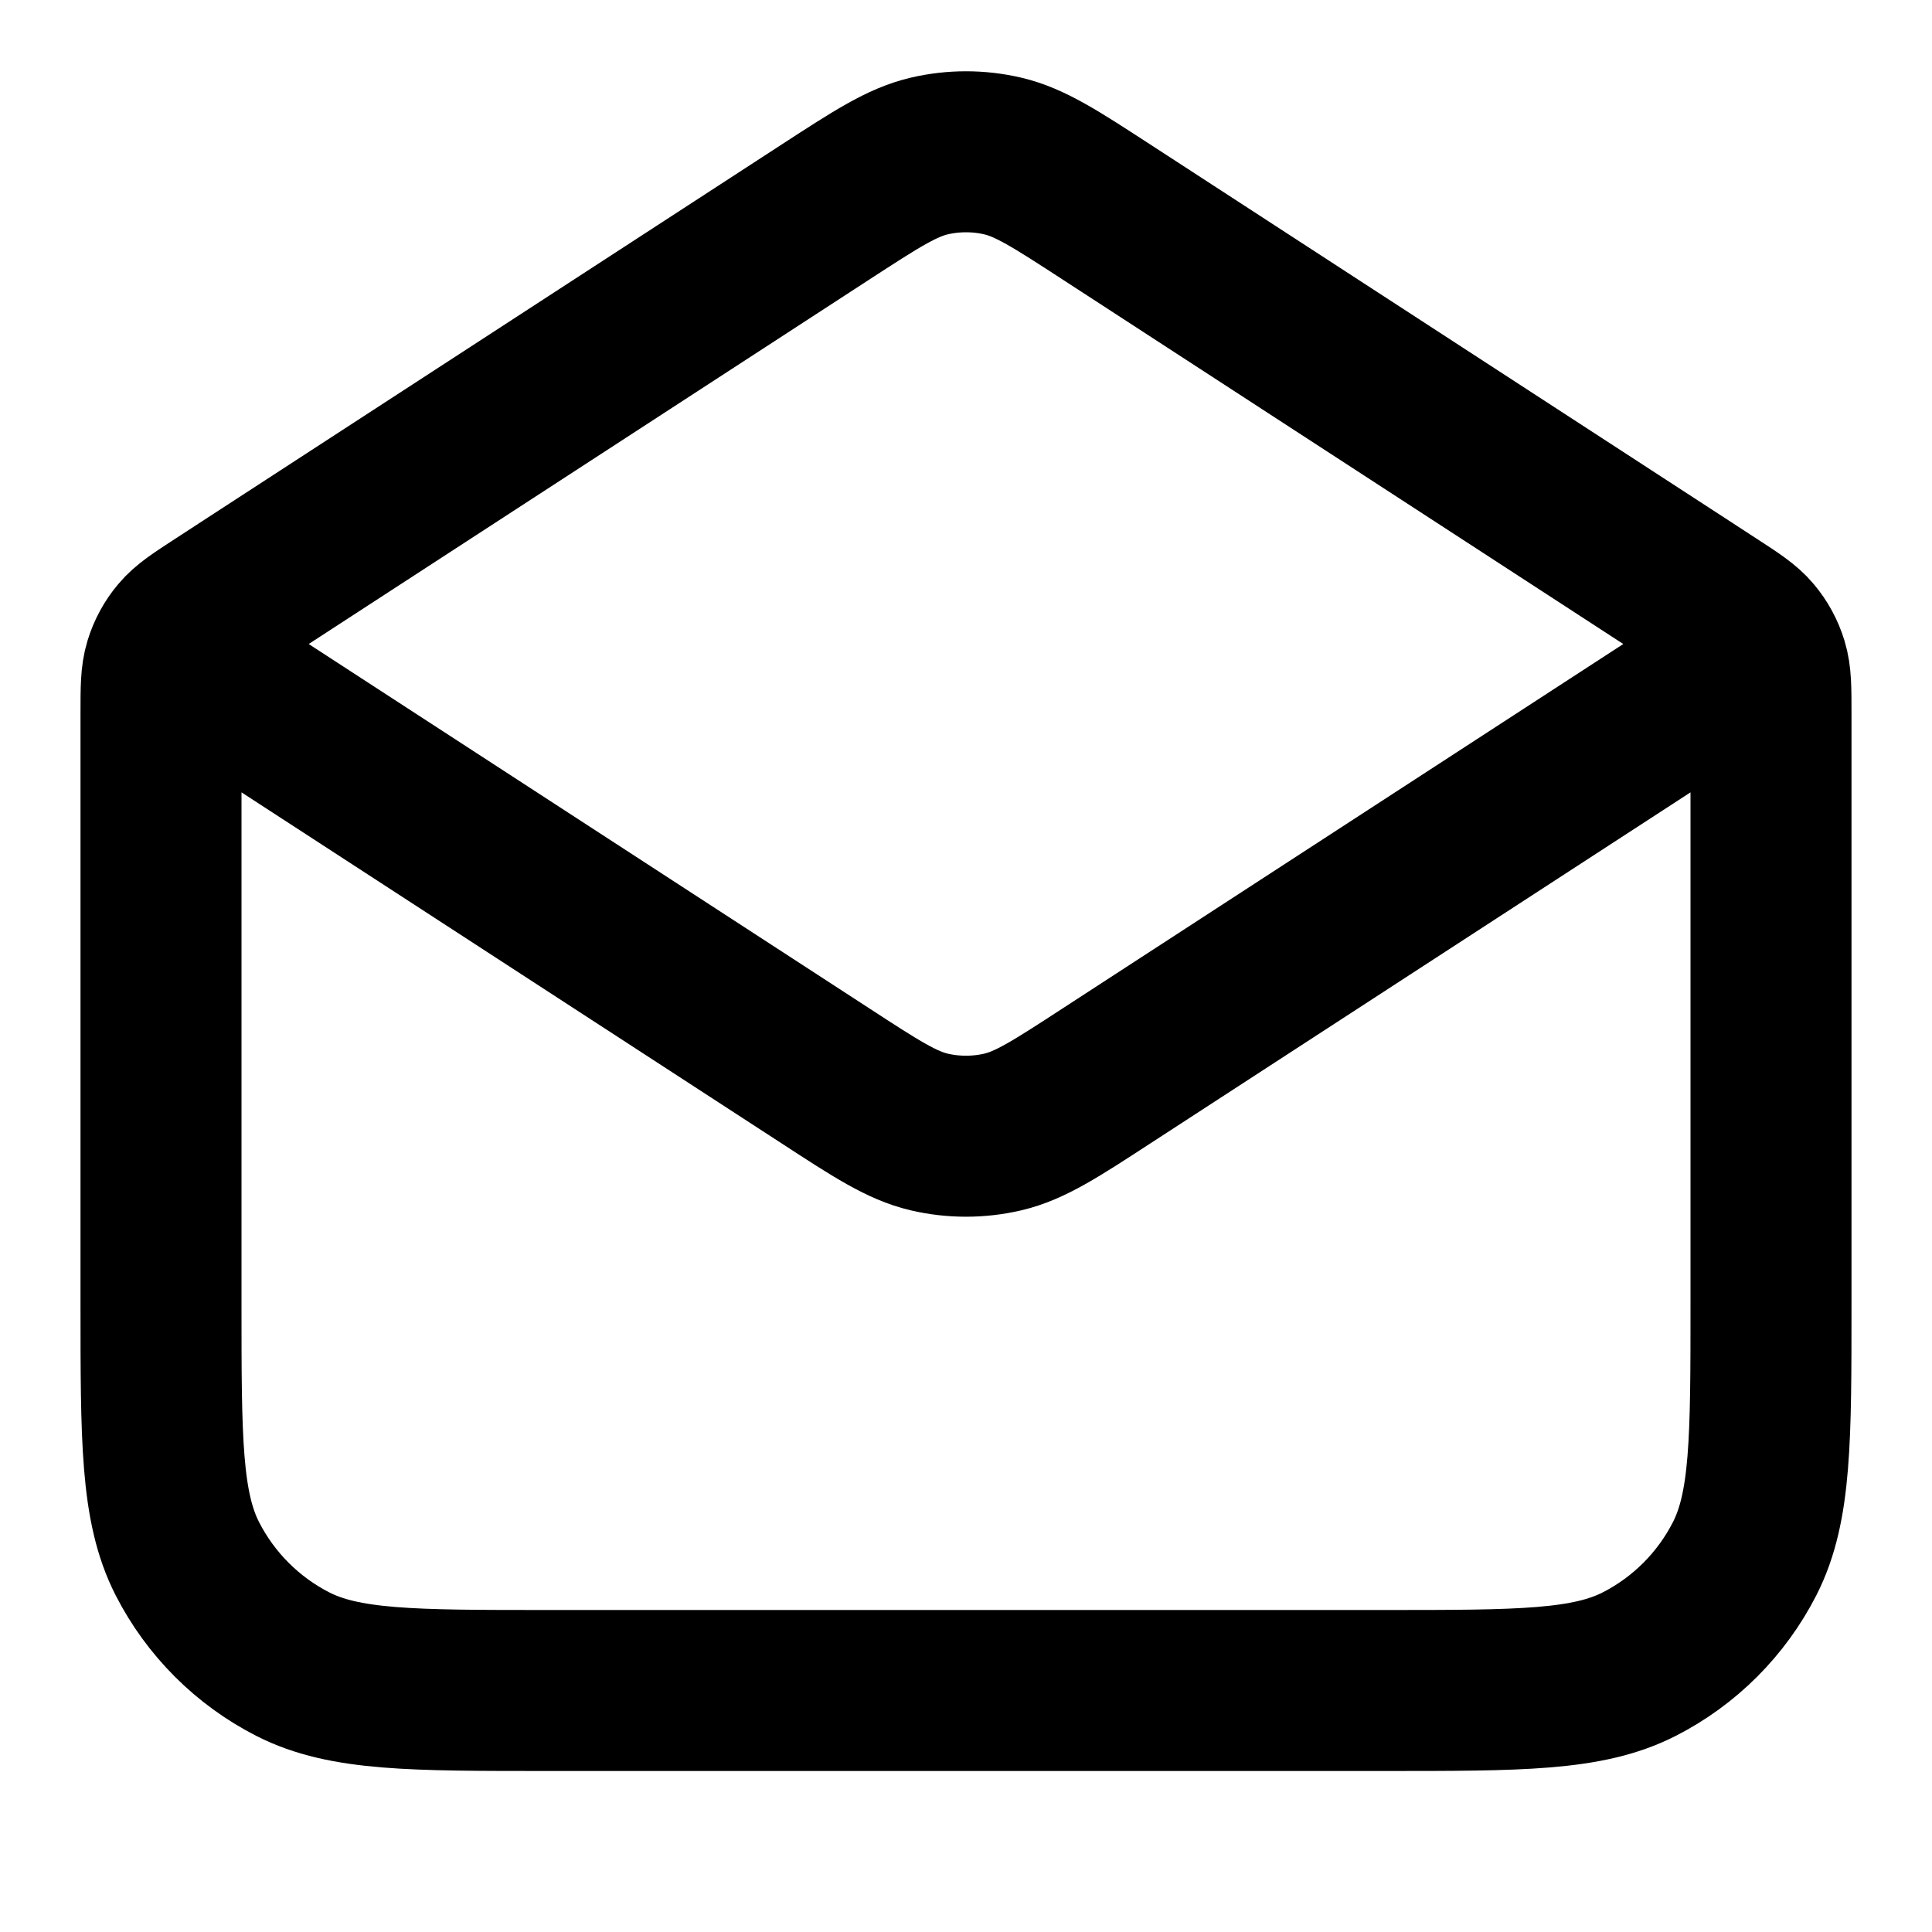
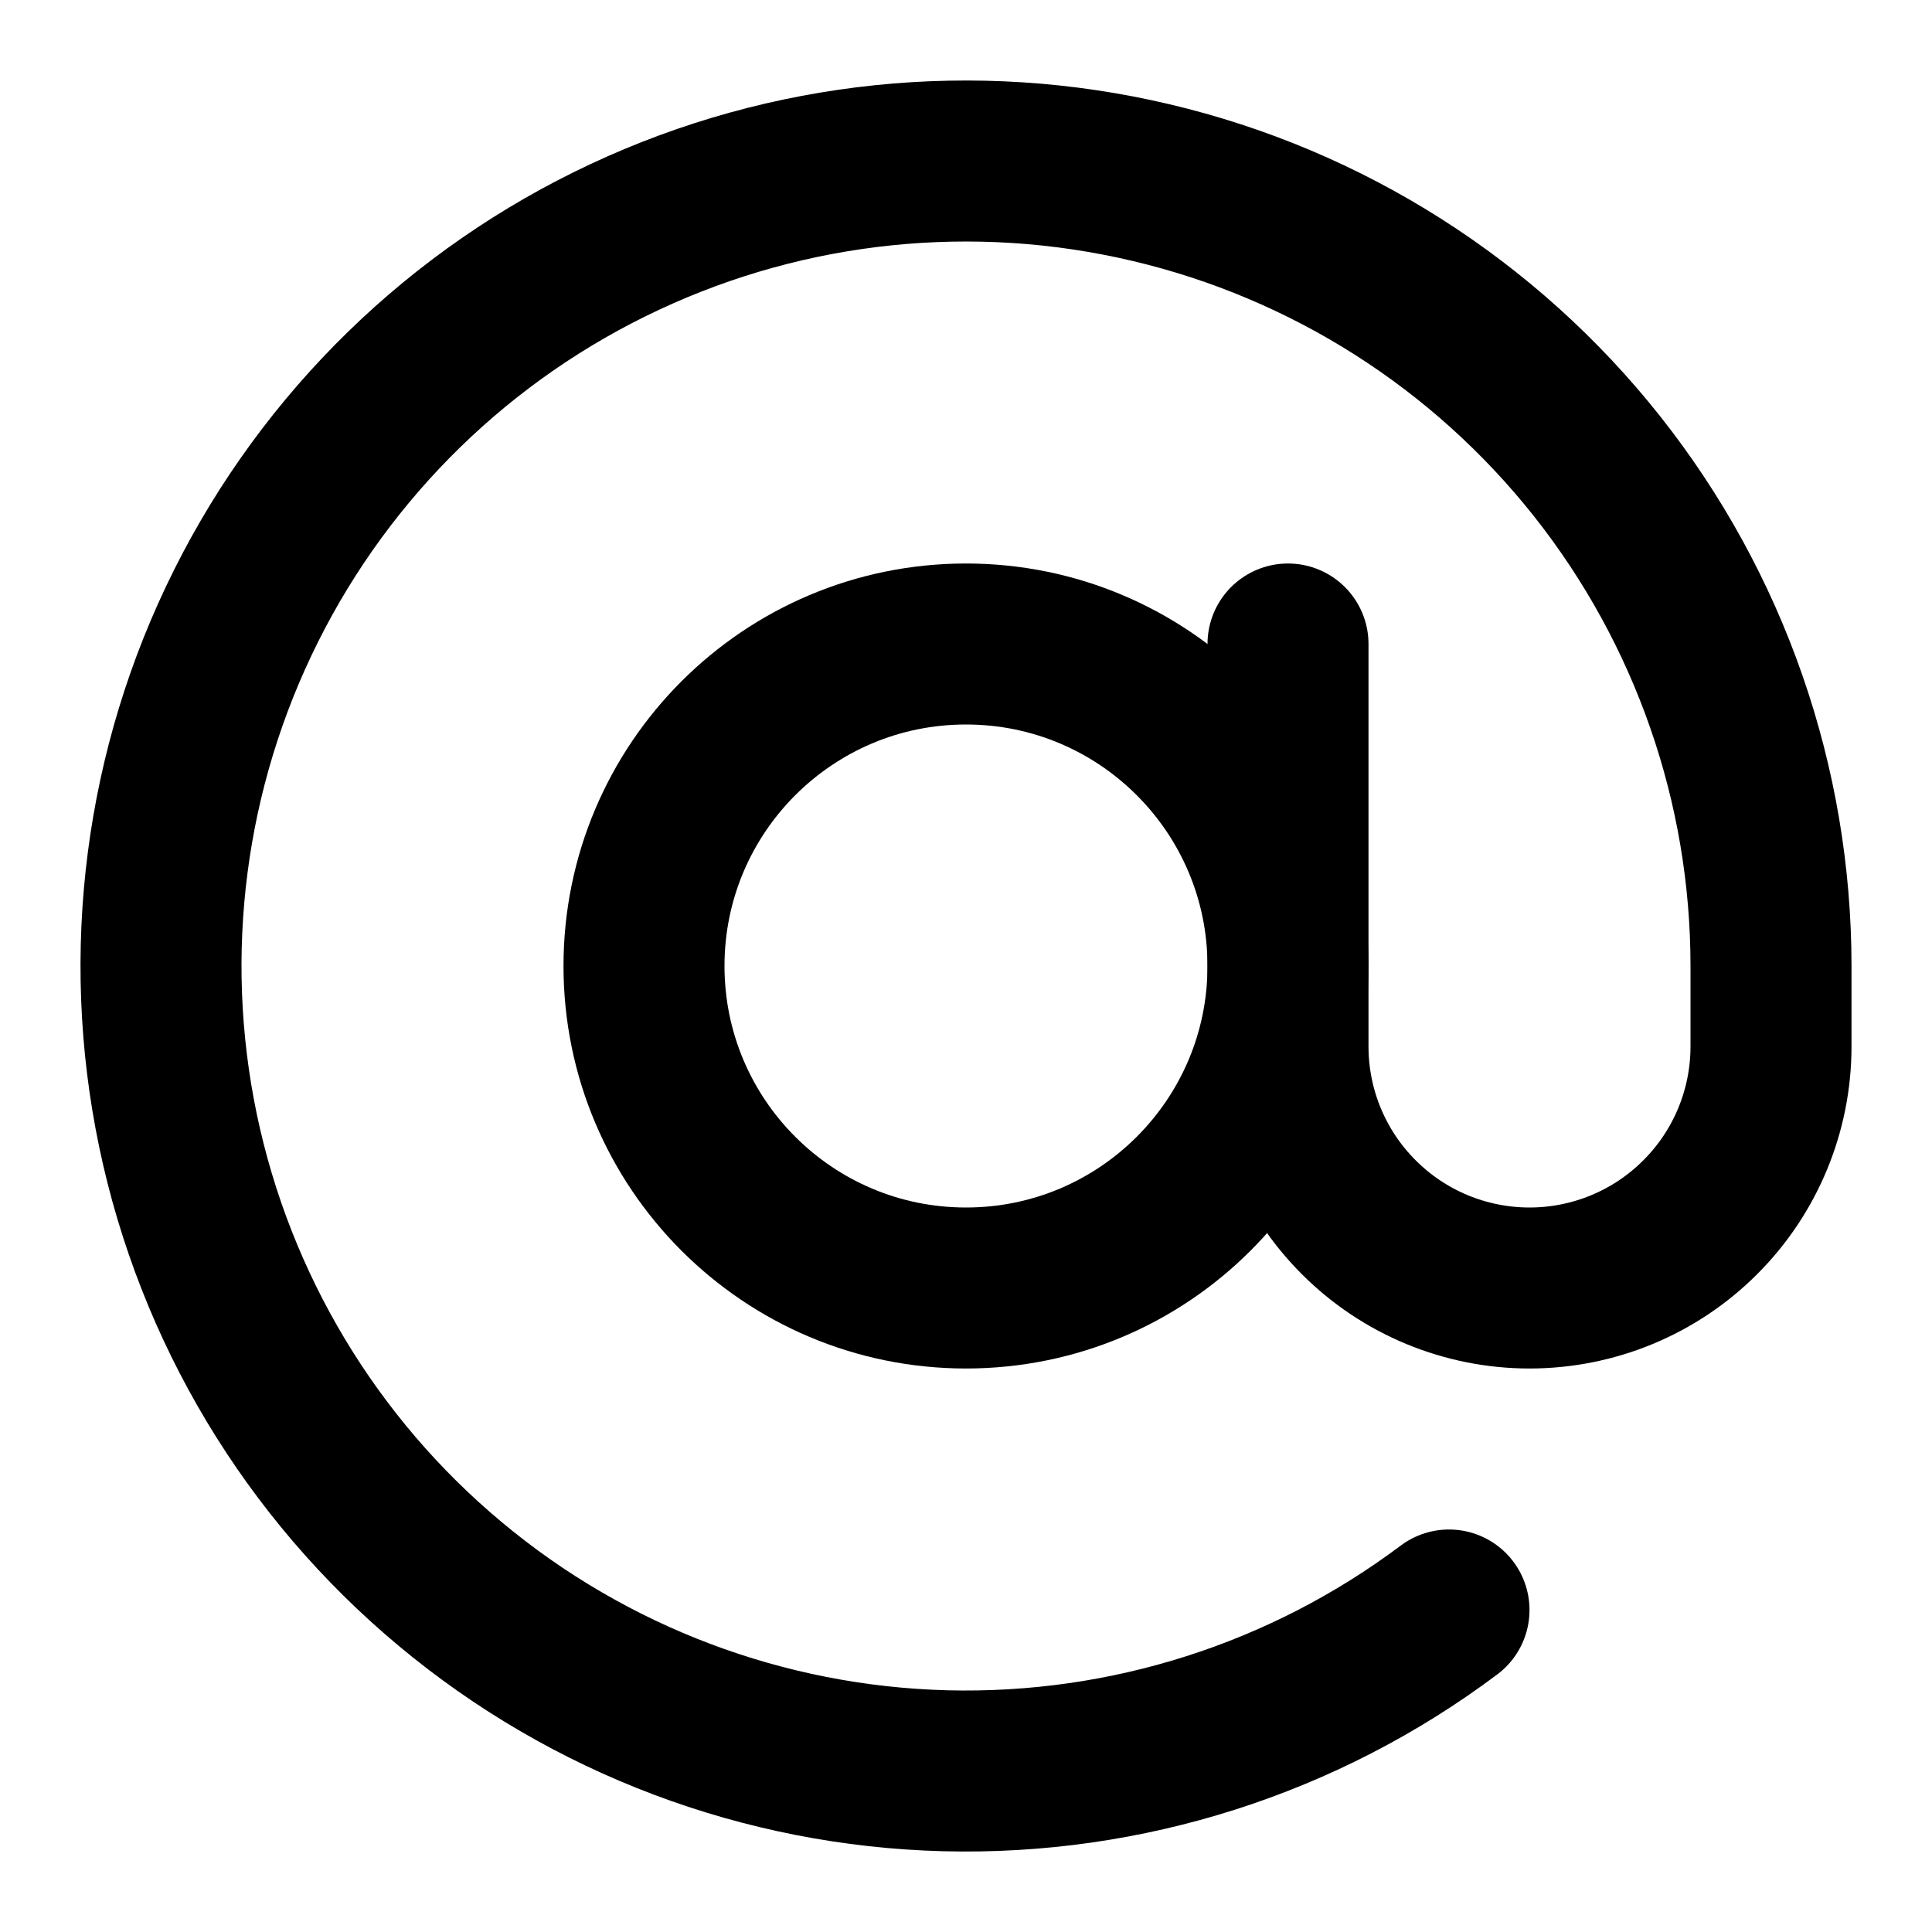
<svg xmlns="http://www.w3.org/2000/svg" width="24" height="24" viewBox="0 0 24 24" fill="none">
-   <path d="M13.744 2.633L21.272 7.527C21.538 7.7 21.671 7.786 21.767 7.901C21.853 8.003 21.917 8.121 21.956 8.249C22 8.392 22 8.551 22 8.868V16.2C22 17.88 22 18.72 21.673 19.362C21.385 19.926 20.927 20.385 20.362 20.673C19.72 21 18.88 21 17.2 21H6.8C5.12 21 4.28 21 3.638 20.673C3.074 20.385 2.615 19.926 2.327 19.362C2 18.72 2 17.88 2 16.2V8.868C2 8.551 2 8.392 2.044 8.249C2.083 8.121 2.147 8.003 2.233 7.901C2.329 7.786 2.462 7.7 2.728 7.527L10.256 2.633M13.744 2.633C13.113 2.223 12.797 2.018 12.457 1.938C12.156 1.868 11.844 1.868 11.543 1.938C11.203 2.018 10.887 2.223 10.256 2.633M13.744 2.633L20.968 7.329C21.312 7.553 21.484 7.664 21.544 7.806C21.596 7.93 21.596 8.07 21.544 8.194C21.484 8.335 21.312 8.447 20.968 8.671L13.744 13.366C13.113 13.777 12.797 13.982 12.457 14.062C12.156 14.132 11.844 14.132 11.543 14.062C11.203 13.982 10.887 13.777 10.256 13.366L3.032 8.671C2.688 8.447 2.516 8.335 2.456 8.194C2.404 8.07 2.404 7.93 2.456 7.806C2.516 7.664 2.688 7.553 3.032 7.329L10.256 2.633" stroke="black" stroke-width="2" stroke-linecap="round" stroke-linejoin="round" />
+   <path d="M12 16C14.209 16 16 14.209 16 12C16 9.791 14.209 8 12 8C9.791 8 8 9.791 8 12C8 14.209 9.791 16 12 16Z" stroke="black" stroke-width="2" stroke-linecap="round" stroke-linejoin="round" />
+   <path d="M16 8V13C16 13.796 16.316 14.559 16.879 15.121C17.441 15.684 18.204 16 19 16C19.796 16 20.559 15.684 21.121 15.121C21.684 14.559 22 13.796 22 13V12C22 9.747 21.239 7.561 19.841 5.794C18.443 4.028 16.49 2.785 14.297 2.268C12.105 1.75 9.802 1.988 7.762 2.943C5.721 3.897 4.063 5.513 3.056 7.528C2.048 9.543 1.751 11.839 2.211 14.044C2.672 16.249 3.863 18.234 5.593 19.677C7.322 21.121 9.488 21.938 11.74 21.997C13.992 22.055 16.198 21.352 18 20" stroke="black" stroke-width="2" stroke-linecap="round" stroke-linejoin="round" />
</svg>
